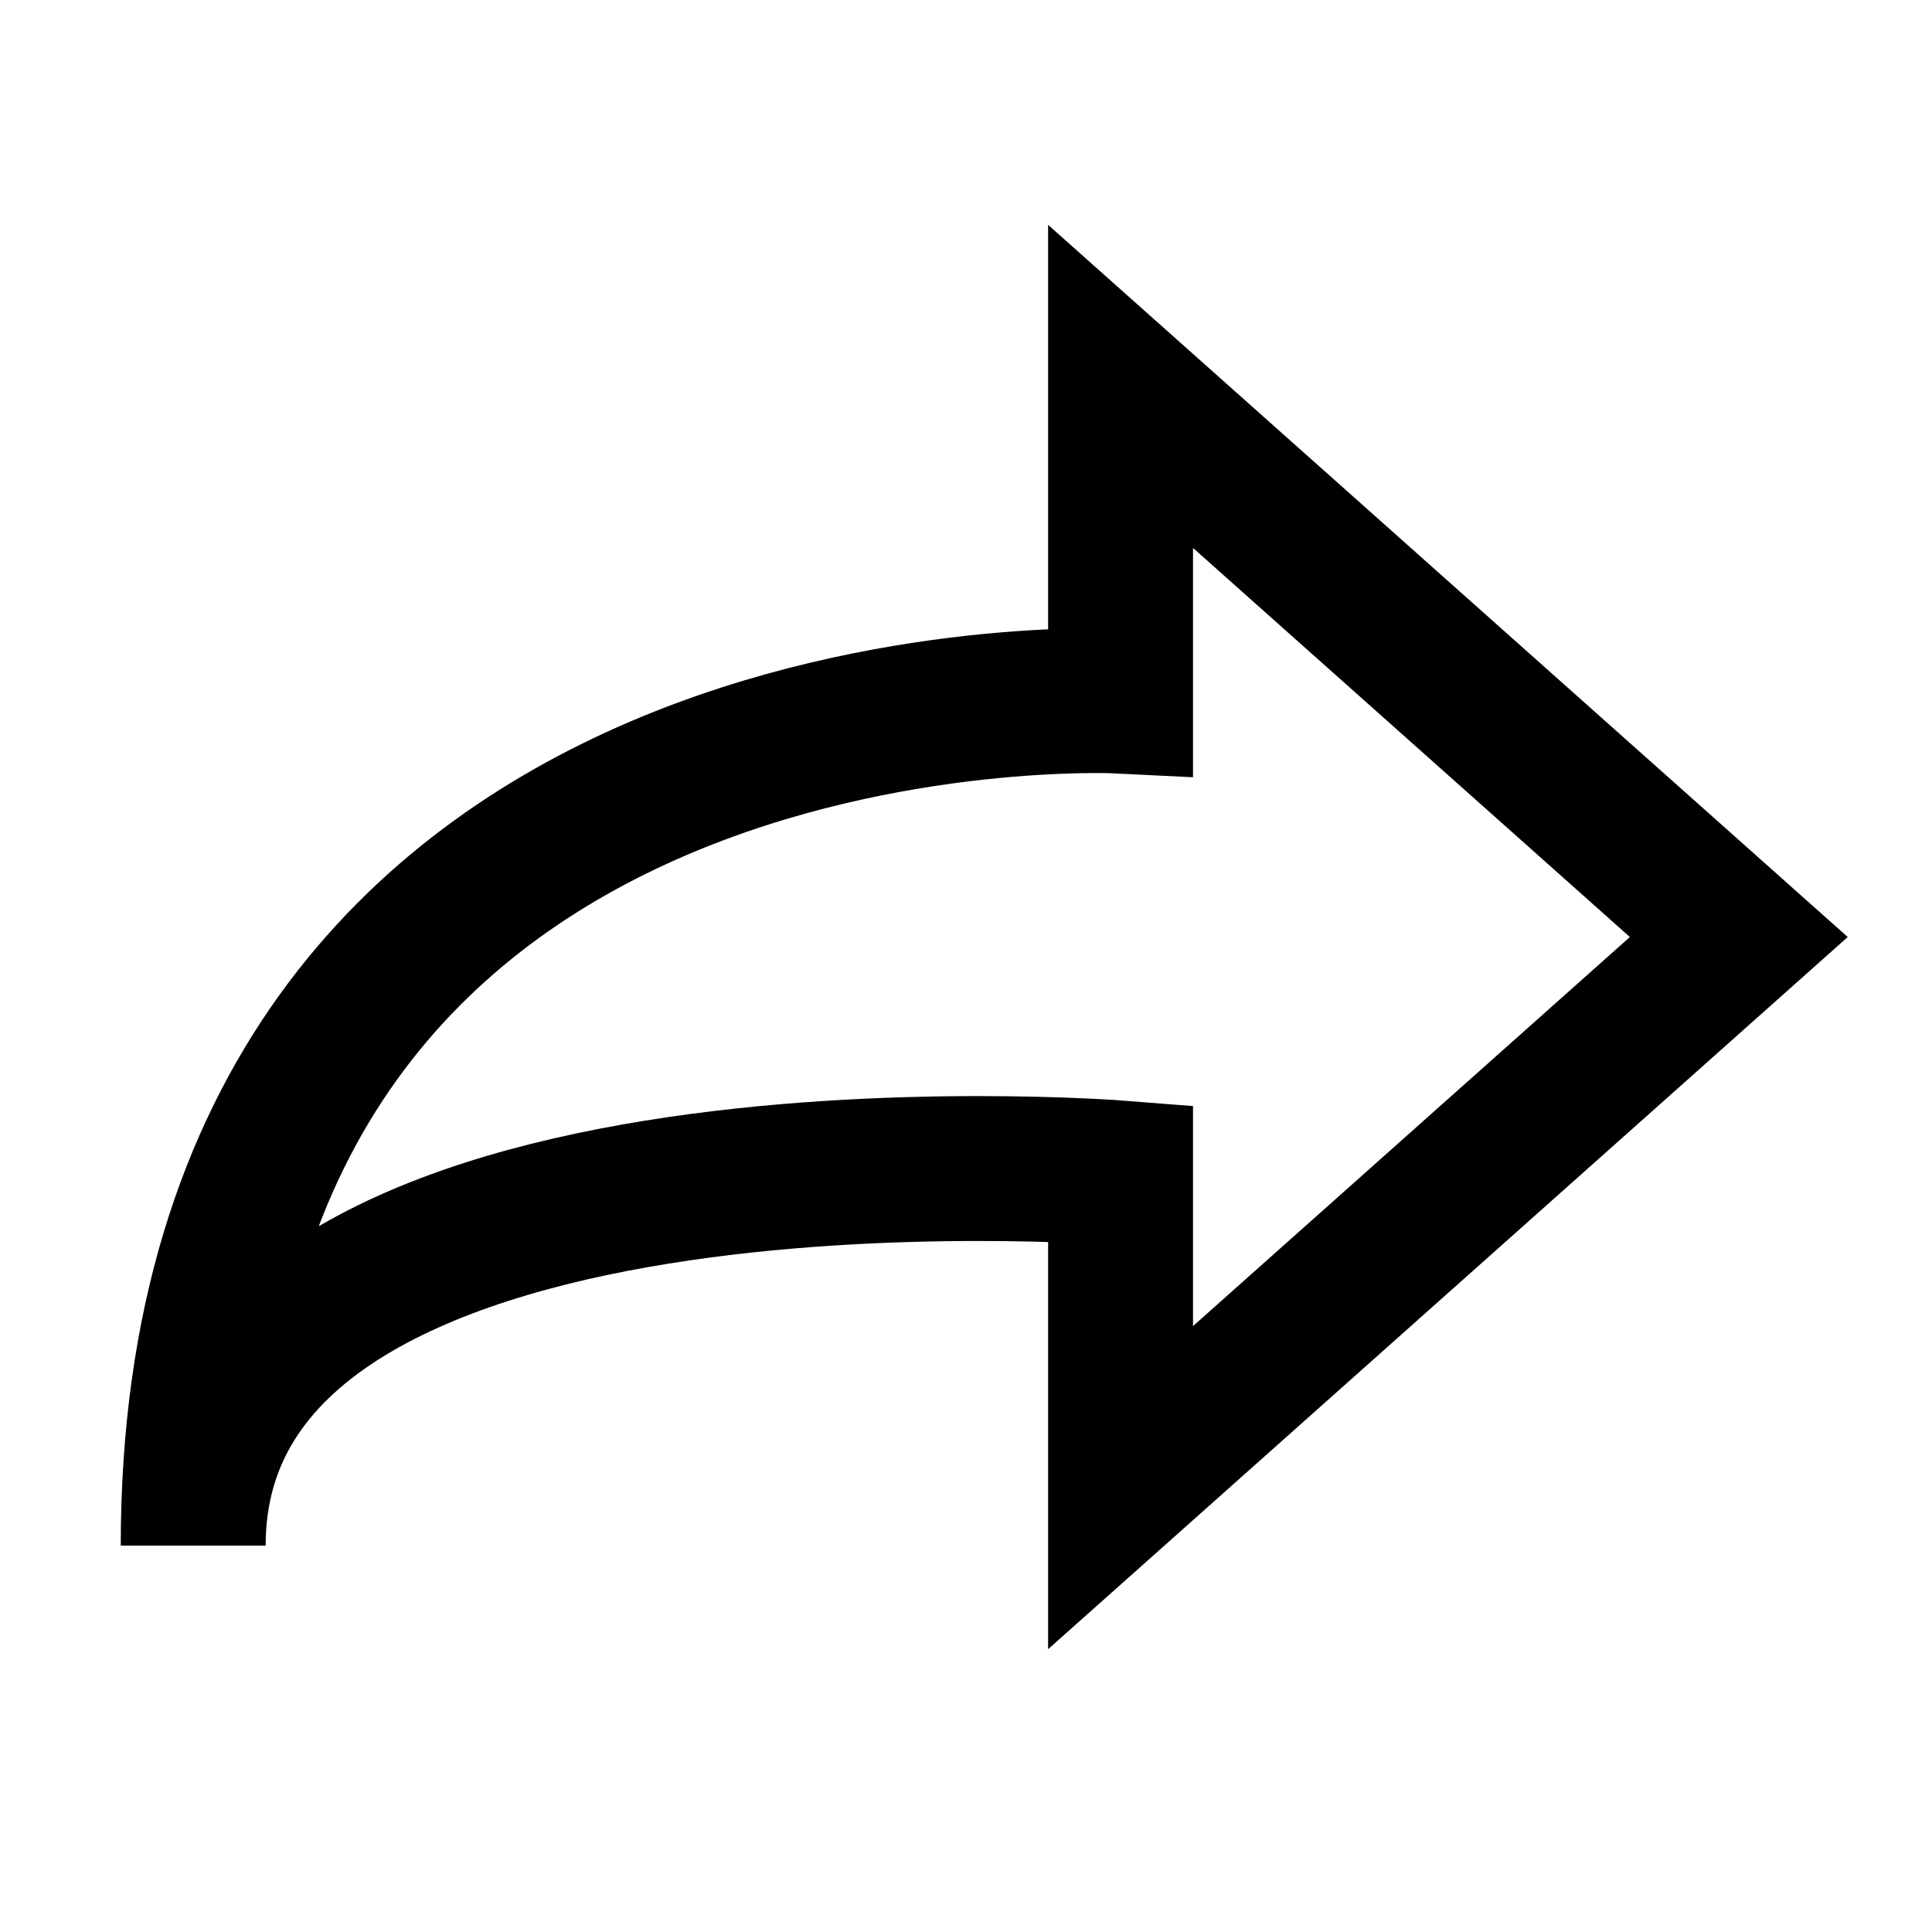
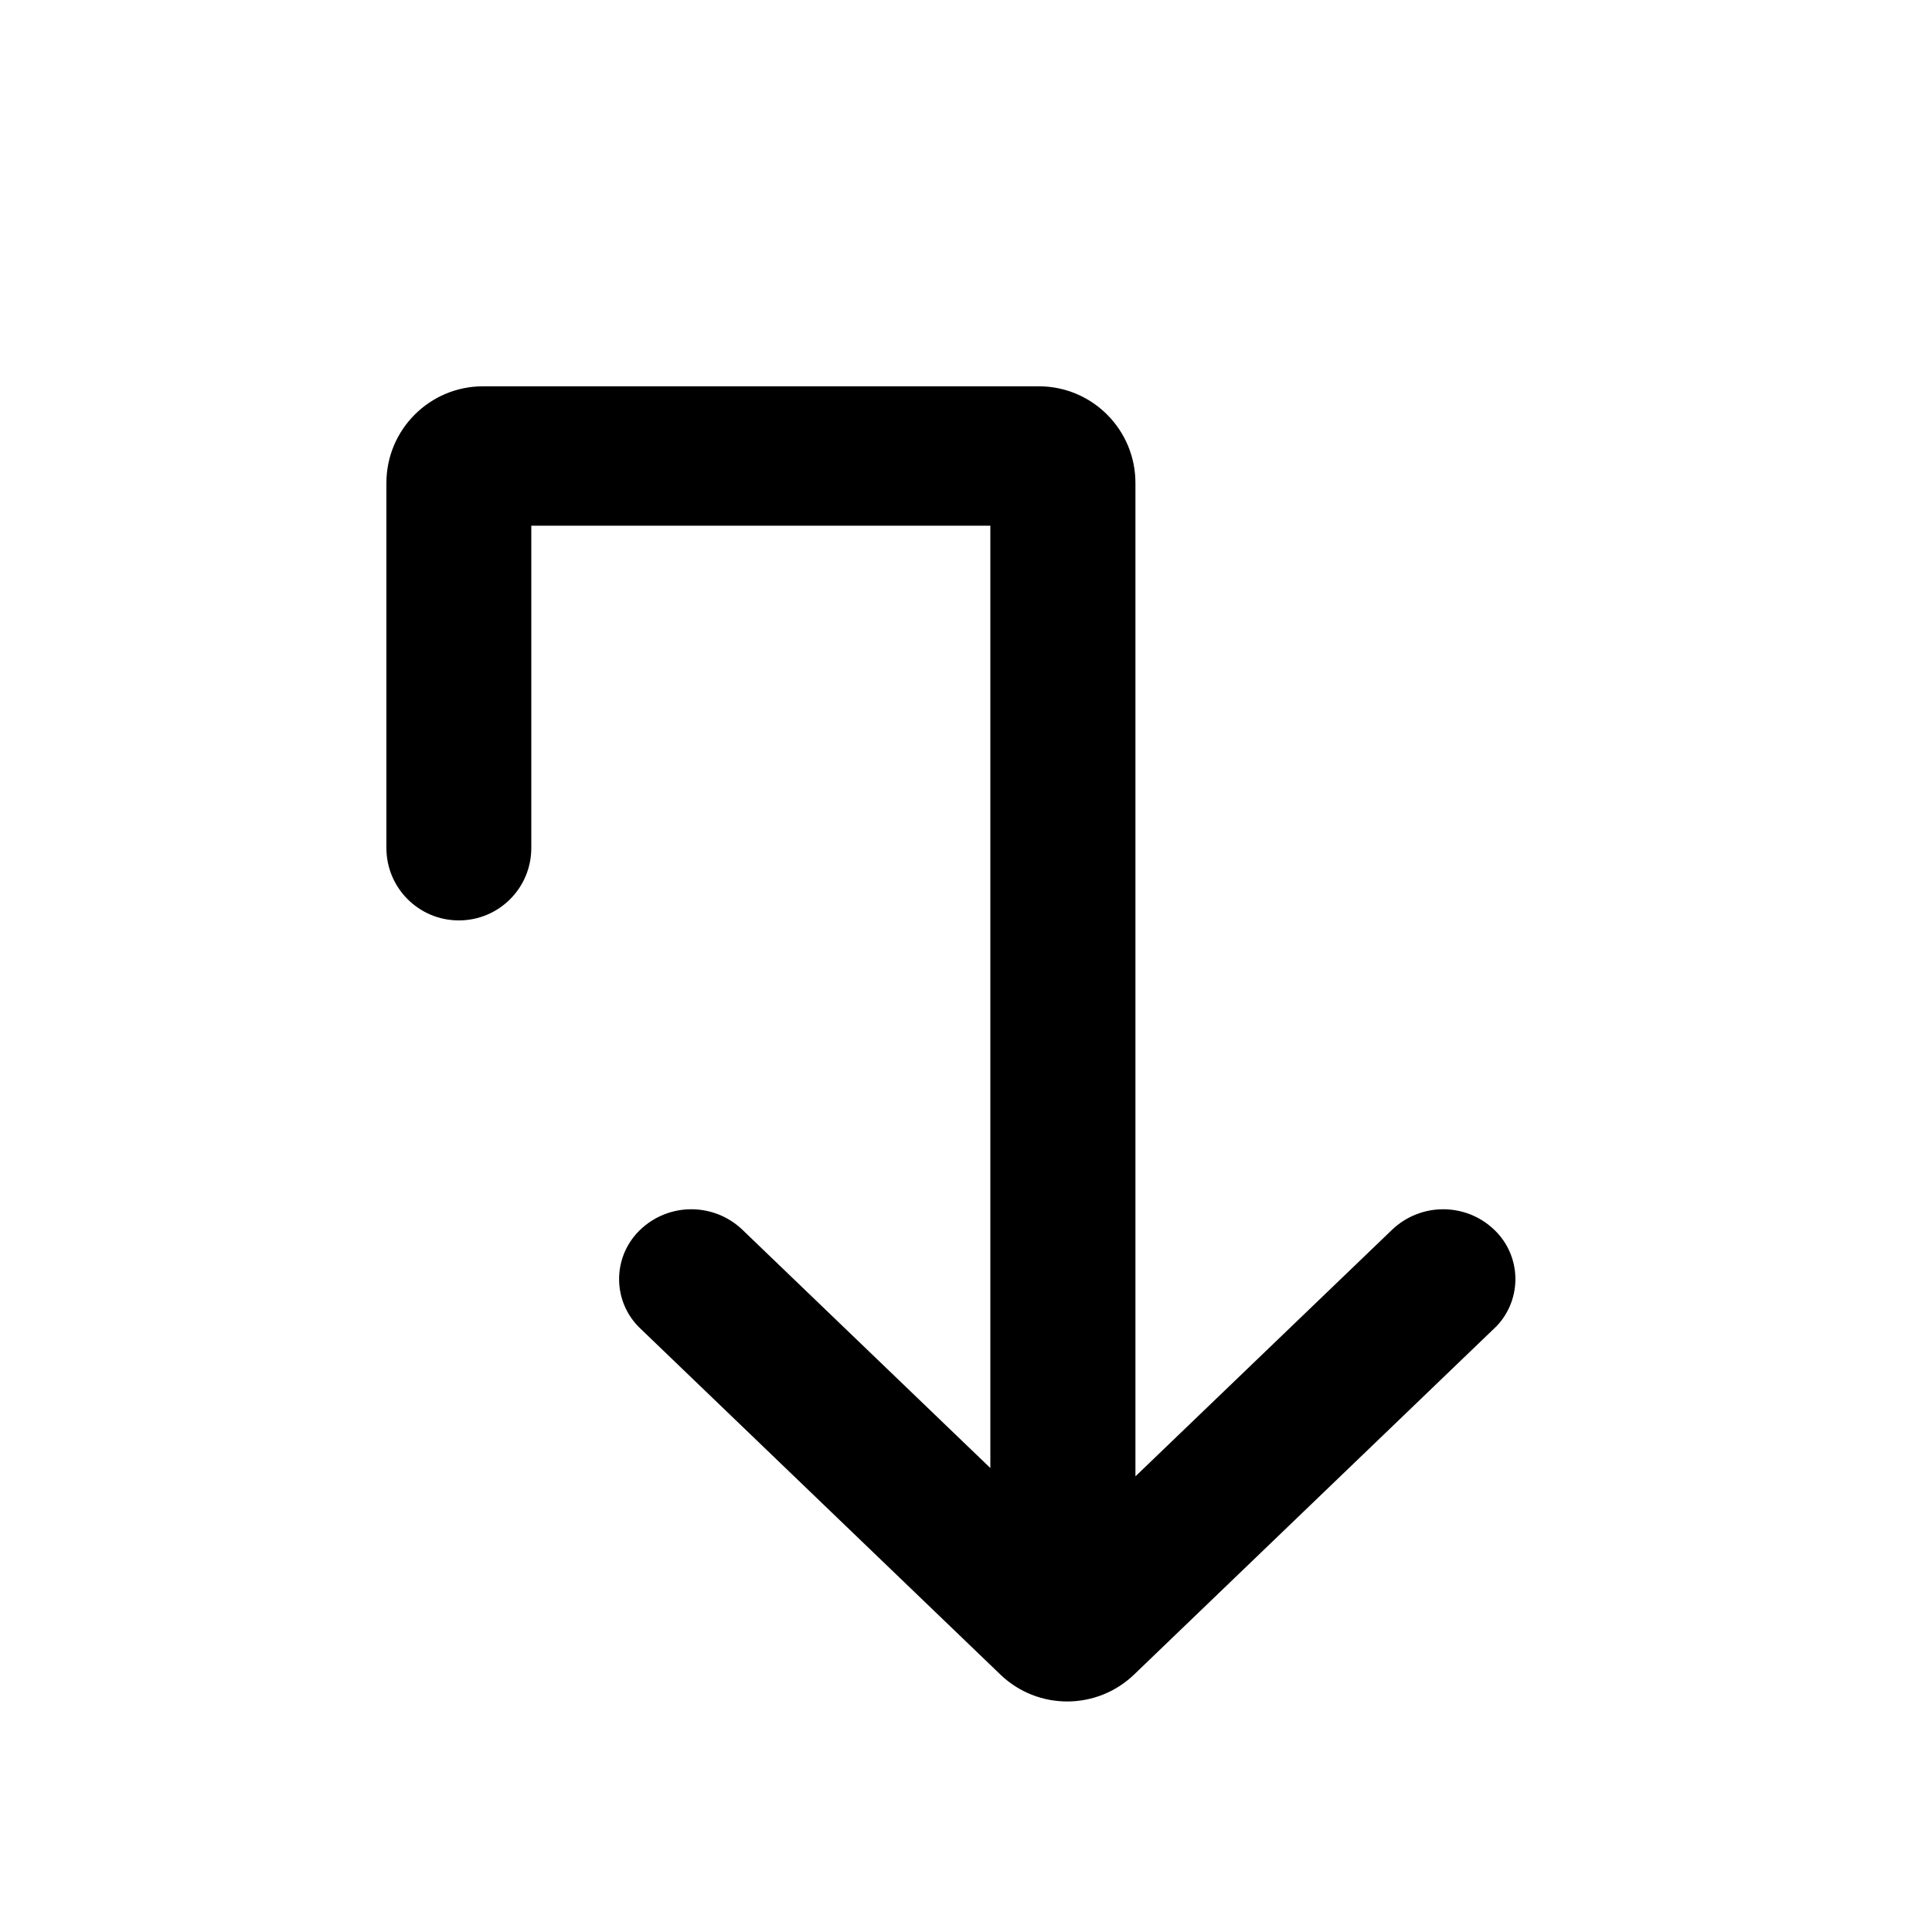
<svg id="jump" viewBox="0 0 20 20">
-   <path d="M11.6 7.257V4L18 9.7l-6.4 5.7v-3.257S2 11.385 2 16c0-9.23 9.6-8.743 9.6-8.743z" stroke="currentColor" stroke-width="1.5" fill="none" fill-rule="evenodd" />
+   <path d="M4,8.778 L4,5 C4,4.447 4.448,3.999 5,3.999 L10.754,3.999 C11.306,3.999 11.754,4.447 11.754,5 L11.754,15.283 L14.409,12.732 C14.706,12.447 15.174,12.447 15.47,12.732 L15.47,12.732 C15.751,13.001 15.761,13.448 15.491,13.73 C15.484,13.737 15.477,13.743 15.47,13.75 L11.741,17.334 C11.354,17.706 10.743,17.707 10.356,17.335 L6.626,13.75 C6.344,13.48 6.336,13.033 6.606,12.752 C6.612,12.745 6.619,12.738 6.626,12.732 L6.626,12.732 C6.922,12.447 7.39,12.447 7.687,12.732 L10.252,15.197 L10.252,5.442 L5.5,5.442 L5.5,8.778 C5.5,9.193 5.165,9.528 4.75,9.528 L4.75,9.528 C4.336,9.528 4,9.193 4,8.778 Z" />
</svg>
